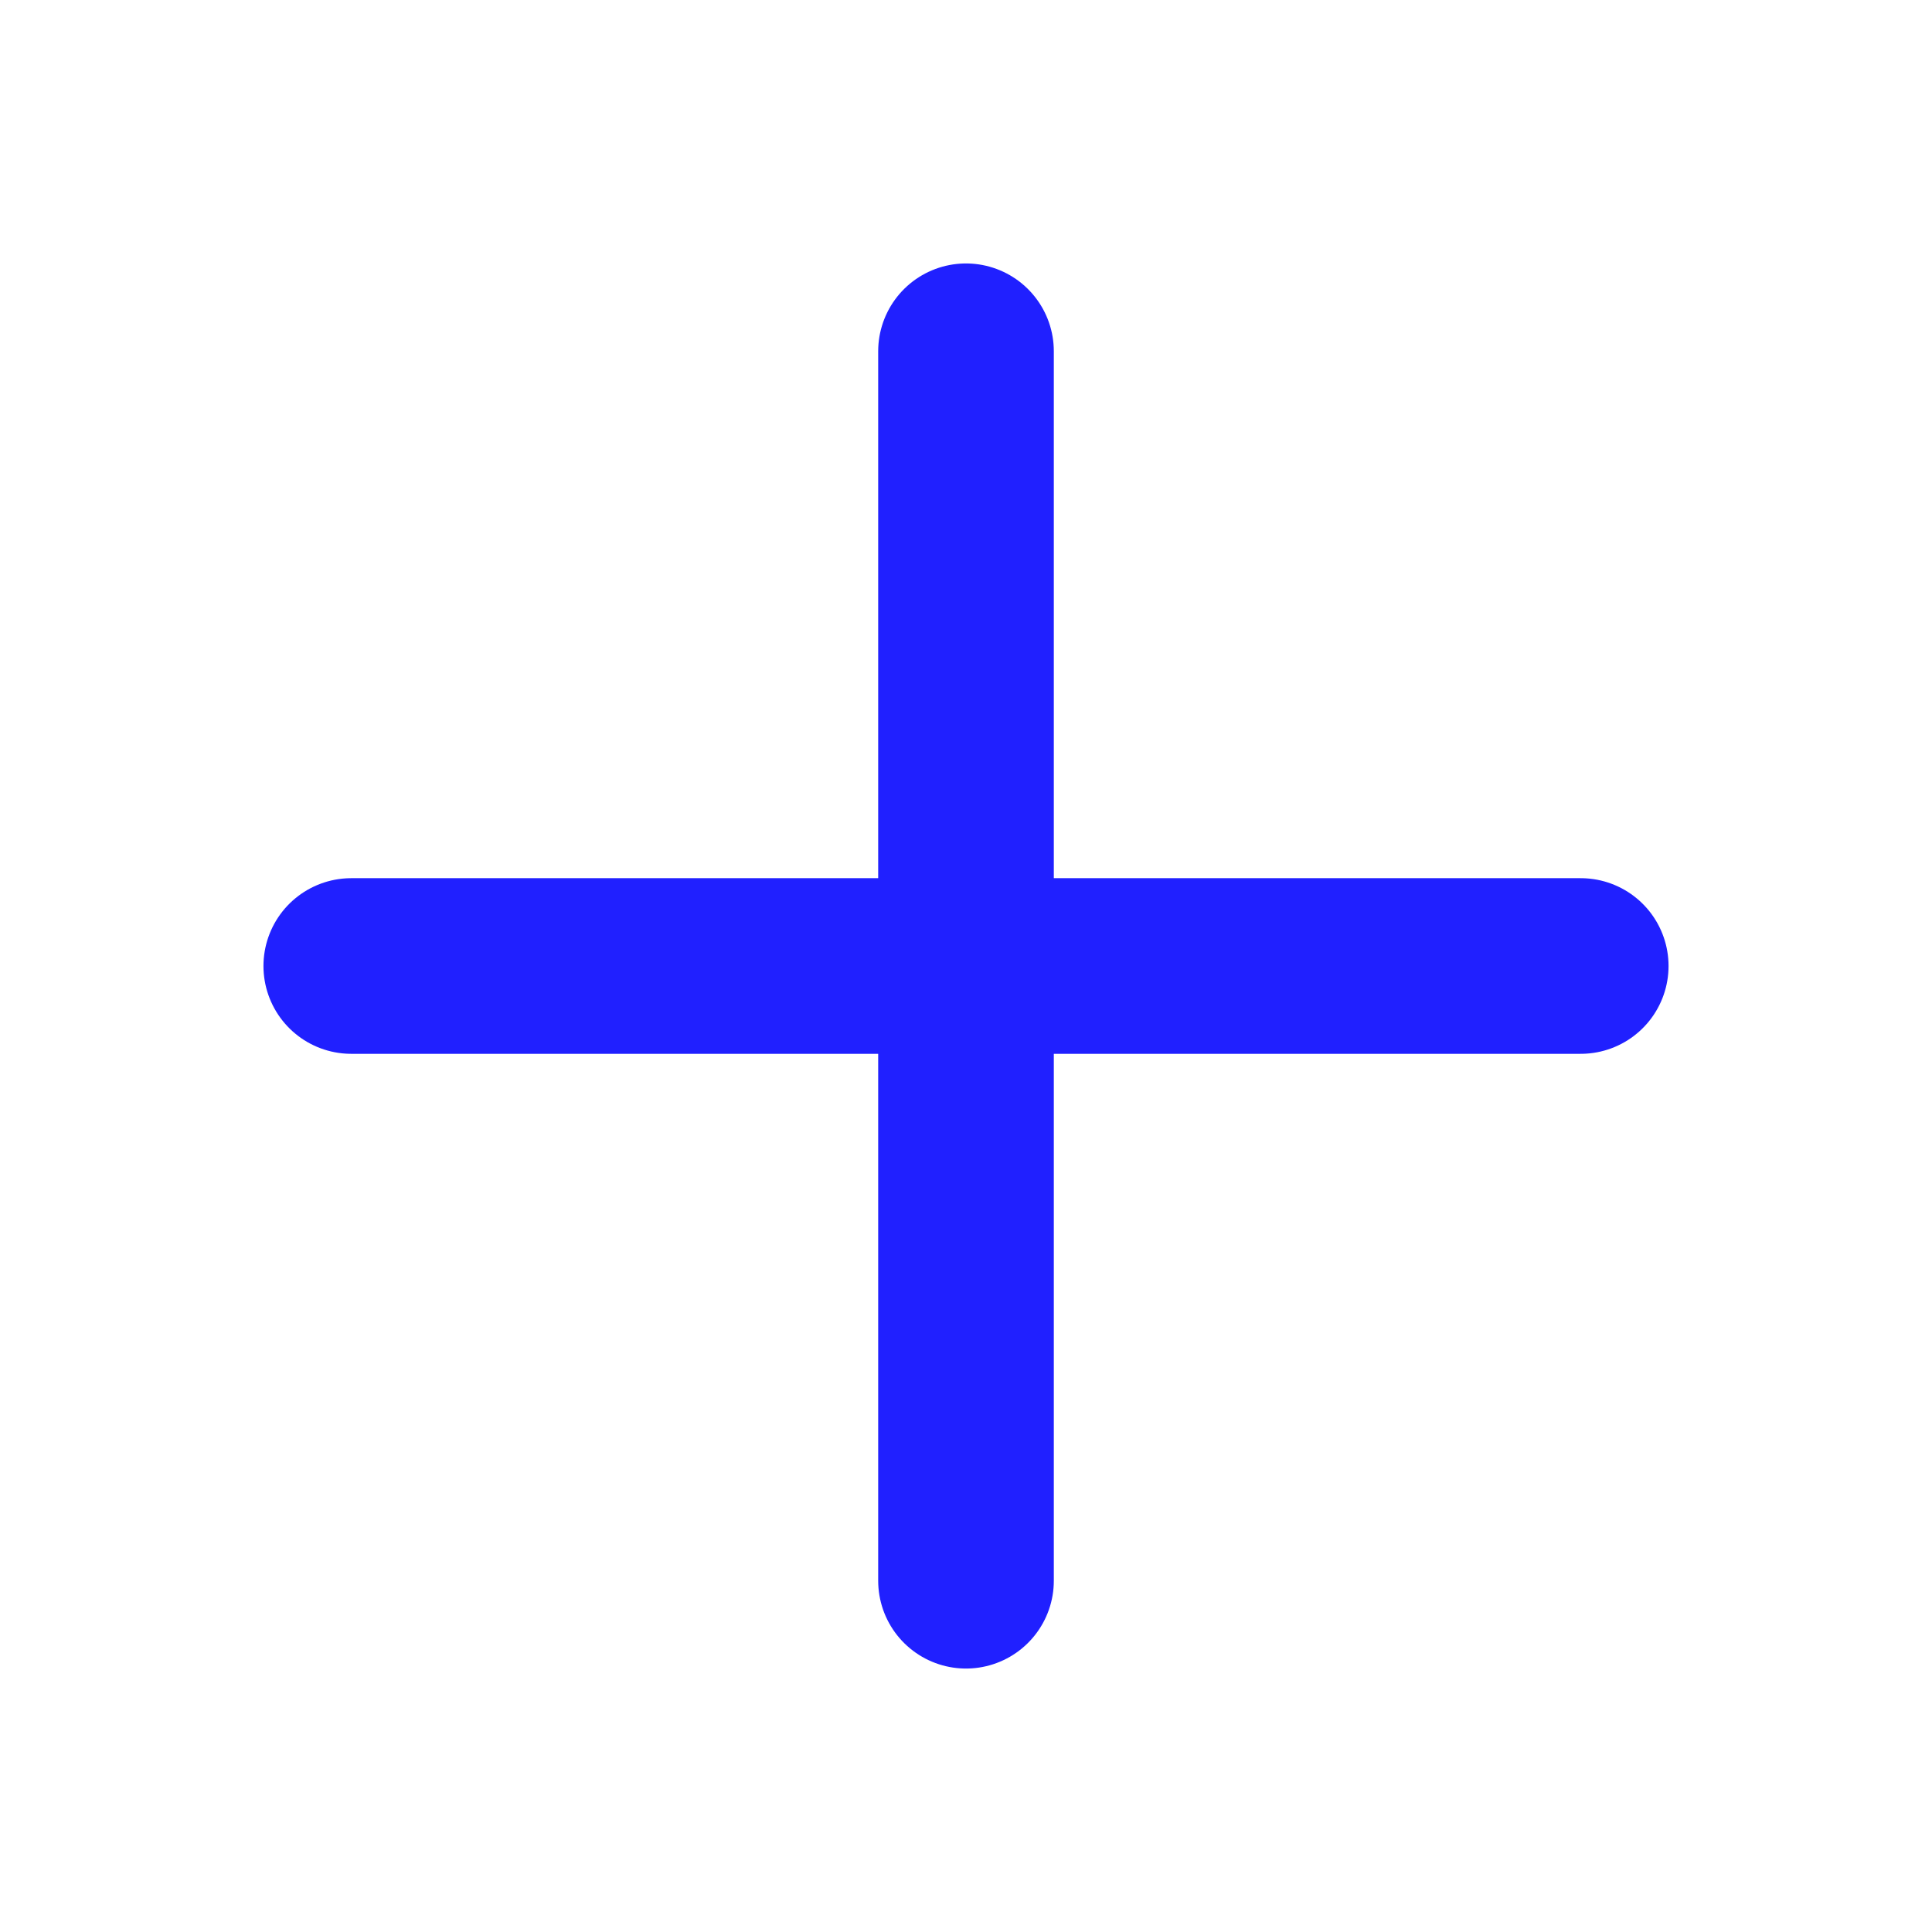
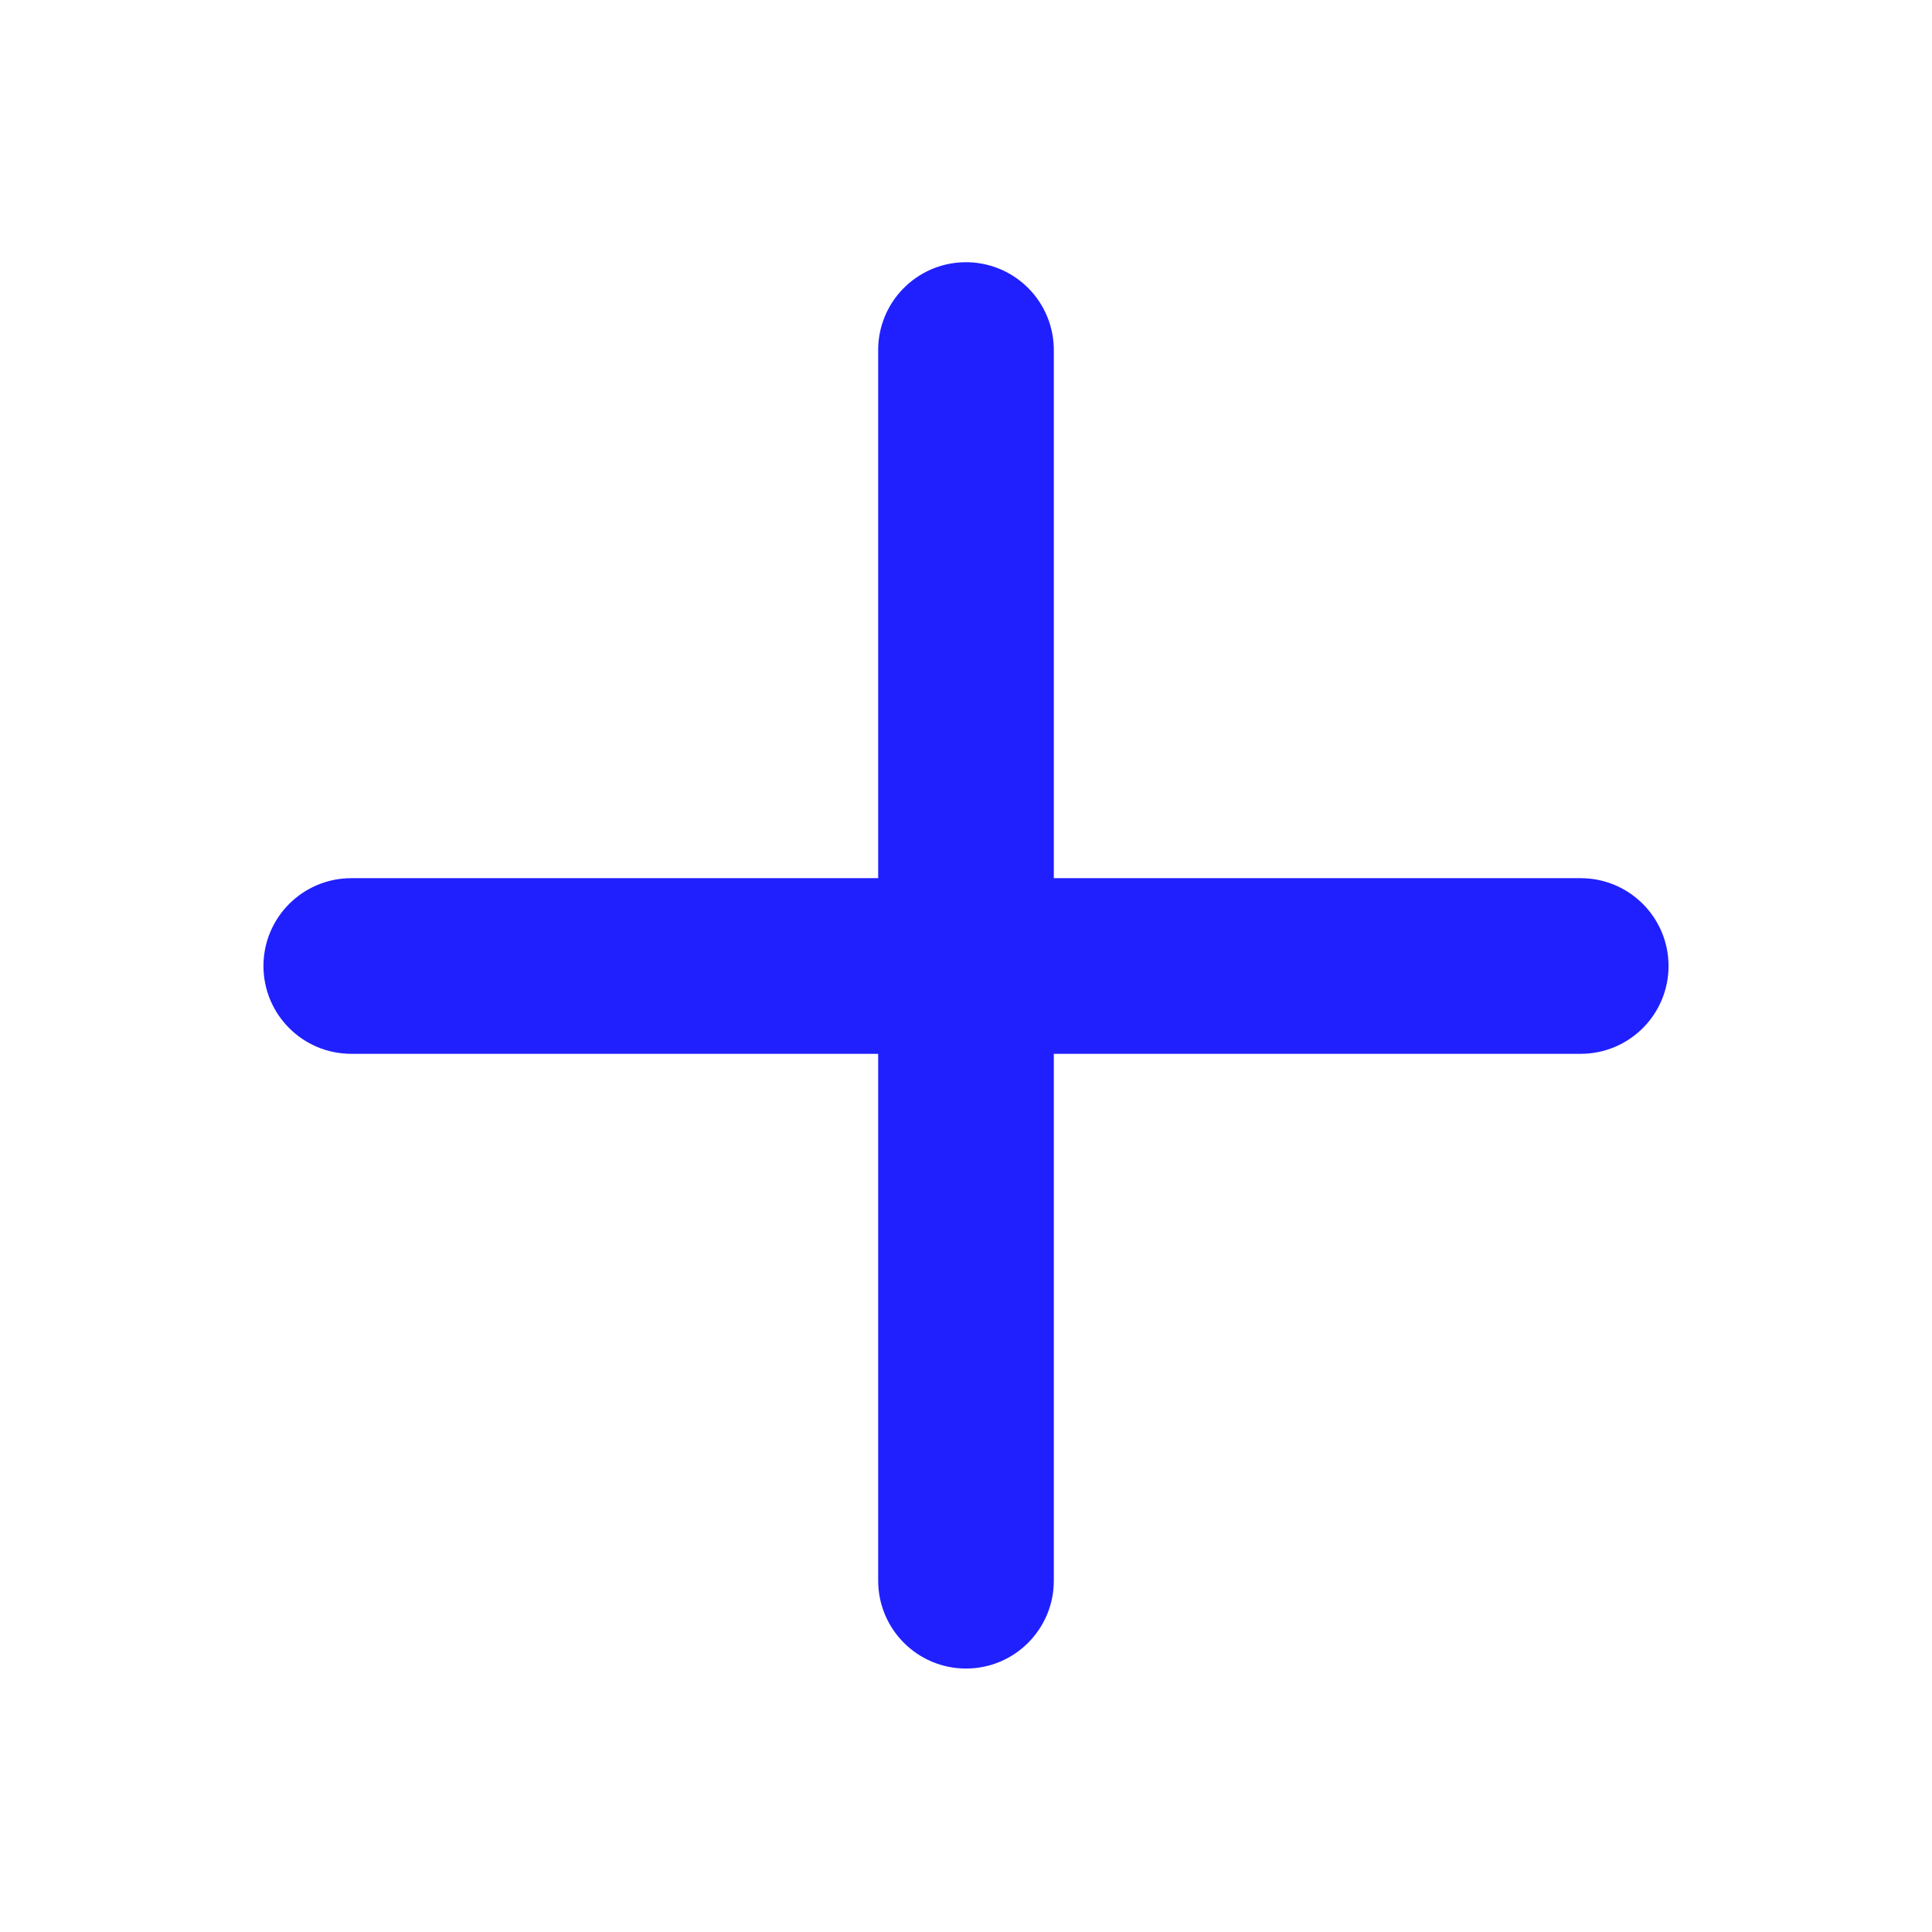
<svg xmlns="http://www.w3.org/2000/svg" id="svg" height="100%" viewBox="0 0 22 22" width="100%" version="1.1">
  <defs id="defs81">
-     <style id="current-color-scheme" type="text/css">
- 			.ColorScheme-Text { color:#0000FF; }
- 			.ColorScheme-Highlight { color:#FF00FF; }
- 		</style>
+     <style id="current-color-scheme" type="text/css">.ColorScheme-Text { color:#0000FF; }
+ 			.ColorScheme-Highlight { color:#FF00FF; }</style>
  </defs>
-   <g id="list-add" transform="matrix(1.3333 0 0 1.3333 -6.6667 -32.667)">
+   <g id="list-add" class="ColorScheme-Text" transform="matrix(1.3333 0 0 1.3333 -6.6667 -32.667)">
    <rect style="fill:none" height="24" width="24" y="-1" x="-1" />
-     <path style="opacity:.875;stroke:currentColor;stroke-linecap:round;stroke-width:1.5;fill:none" d="m17.75 11h-13.5m6.75-6.75v13.5" class="ColorScheme-Text" />
+     <path style="fill:currentColor;opacity:.875" d="m10.988 3.49a.75 .75 0 0 0 -.738 .76v6h-6a.75 .75 0 1 0 0 1.5h6v6a.75 .75 0 1 0 1.5 0v-6h6a.75 .75 0 1 0 0 -1.5h-6v-6a.75 .75 0 0 0 -.762 -.76z" />
  </g>
-   <g id="22-22-list-add">
+   <g id="22-22-list-add" class="ColorScheme-Text">
    <rect style="fill:none" height="22" width="22" y="0" x="0" />
-     <path d="m18 11h-14m7-7v14" style="opacity:.875;stroke:currentColor;stroke-linecap:round;stroke-width:2;fill:none" class="ColorScheme-Text" />
+     <path style="fill:currentColor;opacity:.875" d="m10.984 2.986a1 1 0 0 0 -.984 1.014v6h-6a1 1 0 1 0 0 2h6v6a1 1 0 1 0 2 0v-6h6a1 1 0 1 0 0 -2h-6v-6a1 1 0 0 0 -1.016 -1.014z" />
  </g>
-   <g id="16-16-list-add" transform="matrix(.72727 0 0 .72727 8 22)">
+   <g id="16-16-list-add" class="ColorScheme-Text" transform="matrix(.72727 0 0 .72727 8 22)">
    <rect style="fill:none" height="22" width="22" y="0" x="0" />
-     <path style="opacity:.875;stroke:currentColor;stroke-linecap:round;stroke-width:2.75;fill:none" d="m17.875 11h-13.75m6.875-6.875v13.75" class="ColorScheme-Text" />
+     <path style="fill:currentColor;opacity:.875" d="m10.979 2.731a1.375 1.375 0 0 0 -1.354 1.395v5.5h-5.5a1.375 1.375 0 1 0 0 2.75h5.5v5.5a1.375 1.375 0 1 0 2.75 0v-5.5h5.5a1.375 1.375 0 1 0 0 -2.75h-5.5v-5.5a1.375 1.375 0 0 0 -1.396 -1.395z" />
  </g>
  <g id="list-remove" class="ColorScheme-Highlight" transform="matrix(1.3333 0 0 1.3333 -8 -32.667)">
    <rect style="fill:none" height="24" width="24" y="-1" x="24" />
-     <path style="stroke:currentColor;stroke-linecap:round;stroke-width:1.5;fill:none" d="m42.75 11h-13.5" />
+     <rect style="opacity:.875;fill:currentColor" ry=".75" height="1.5" width="15" y="10.251" x="28.501" />
  </g>
  <g id="22-22-list-remove" class="ColorScheme-Highlight">
    <rect style="fill:none" height="22" width="22" y="0" x="25" />
-     <path d="m43 11h-14" style="stroke:currentColor;stroke-linecap:round;stroke-width:2;fill:none" />
+     <rect style="opacity:.875;fill:currentColor" ry="1" height="2" width="16" y="10" x="28" />
  </g>
  <g id="16-16-list-remove" class="ColorScheme-Highlight" transform="matrix(.72727 0 0 .72727 6 22)">
    <rect style="fill:none" height="22" width="22" y="0" x="25" />
-     <path style="stroke:currentColor;stroke-linecap:round;stroke-width:2.75;fill:none" d="m42.625 11h-13.75" />
+     <rect style="opacity:.875;fill:currentColor" ry="1.375" height="2.75" width="16.5" y="9.625" x="27.5" />
  </g>
</svg>
